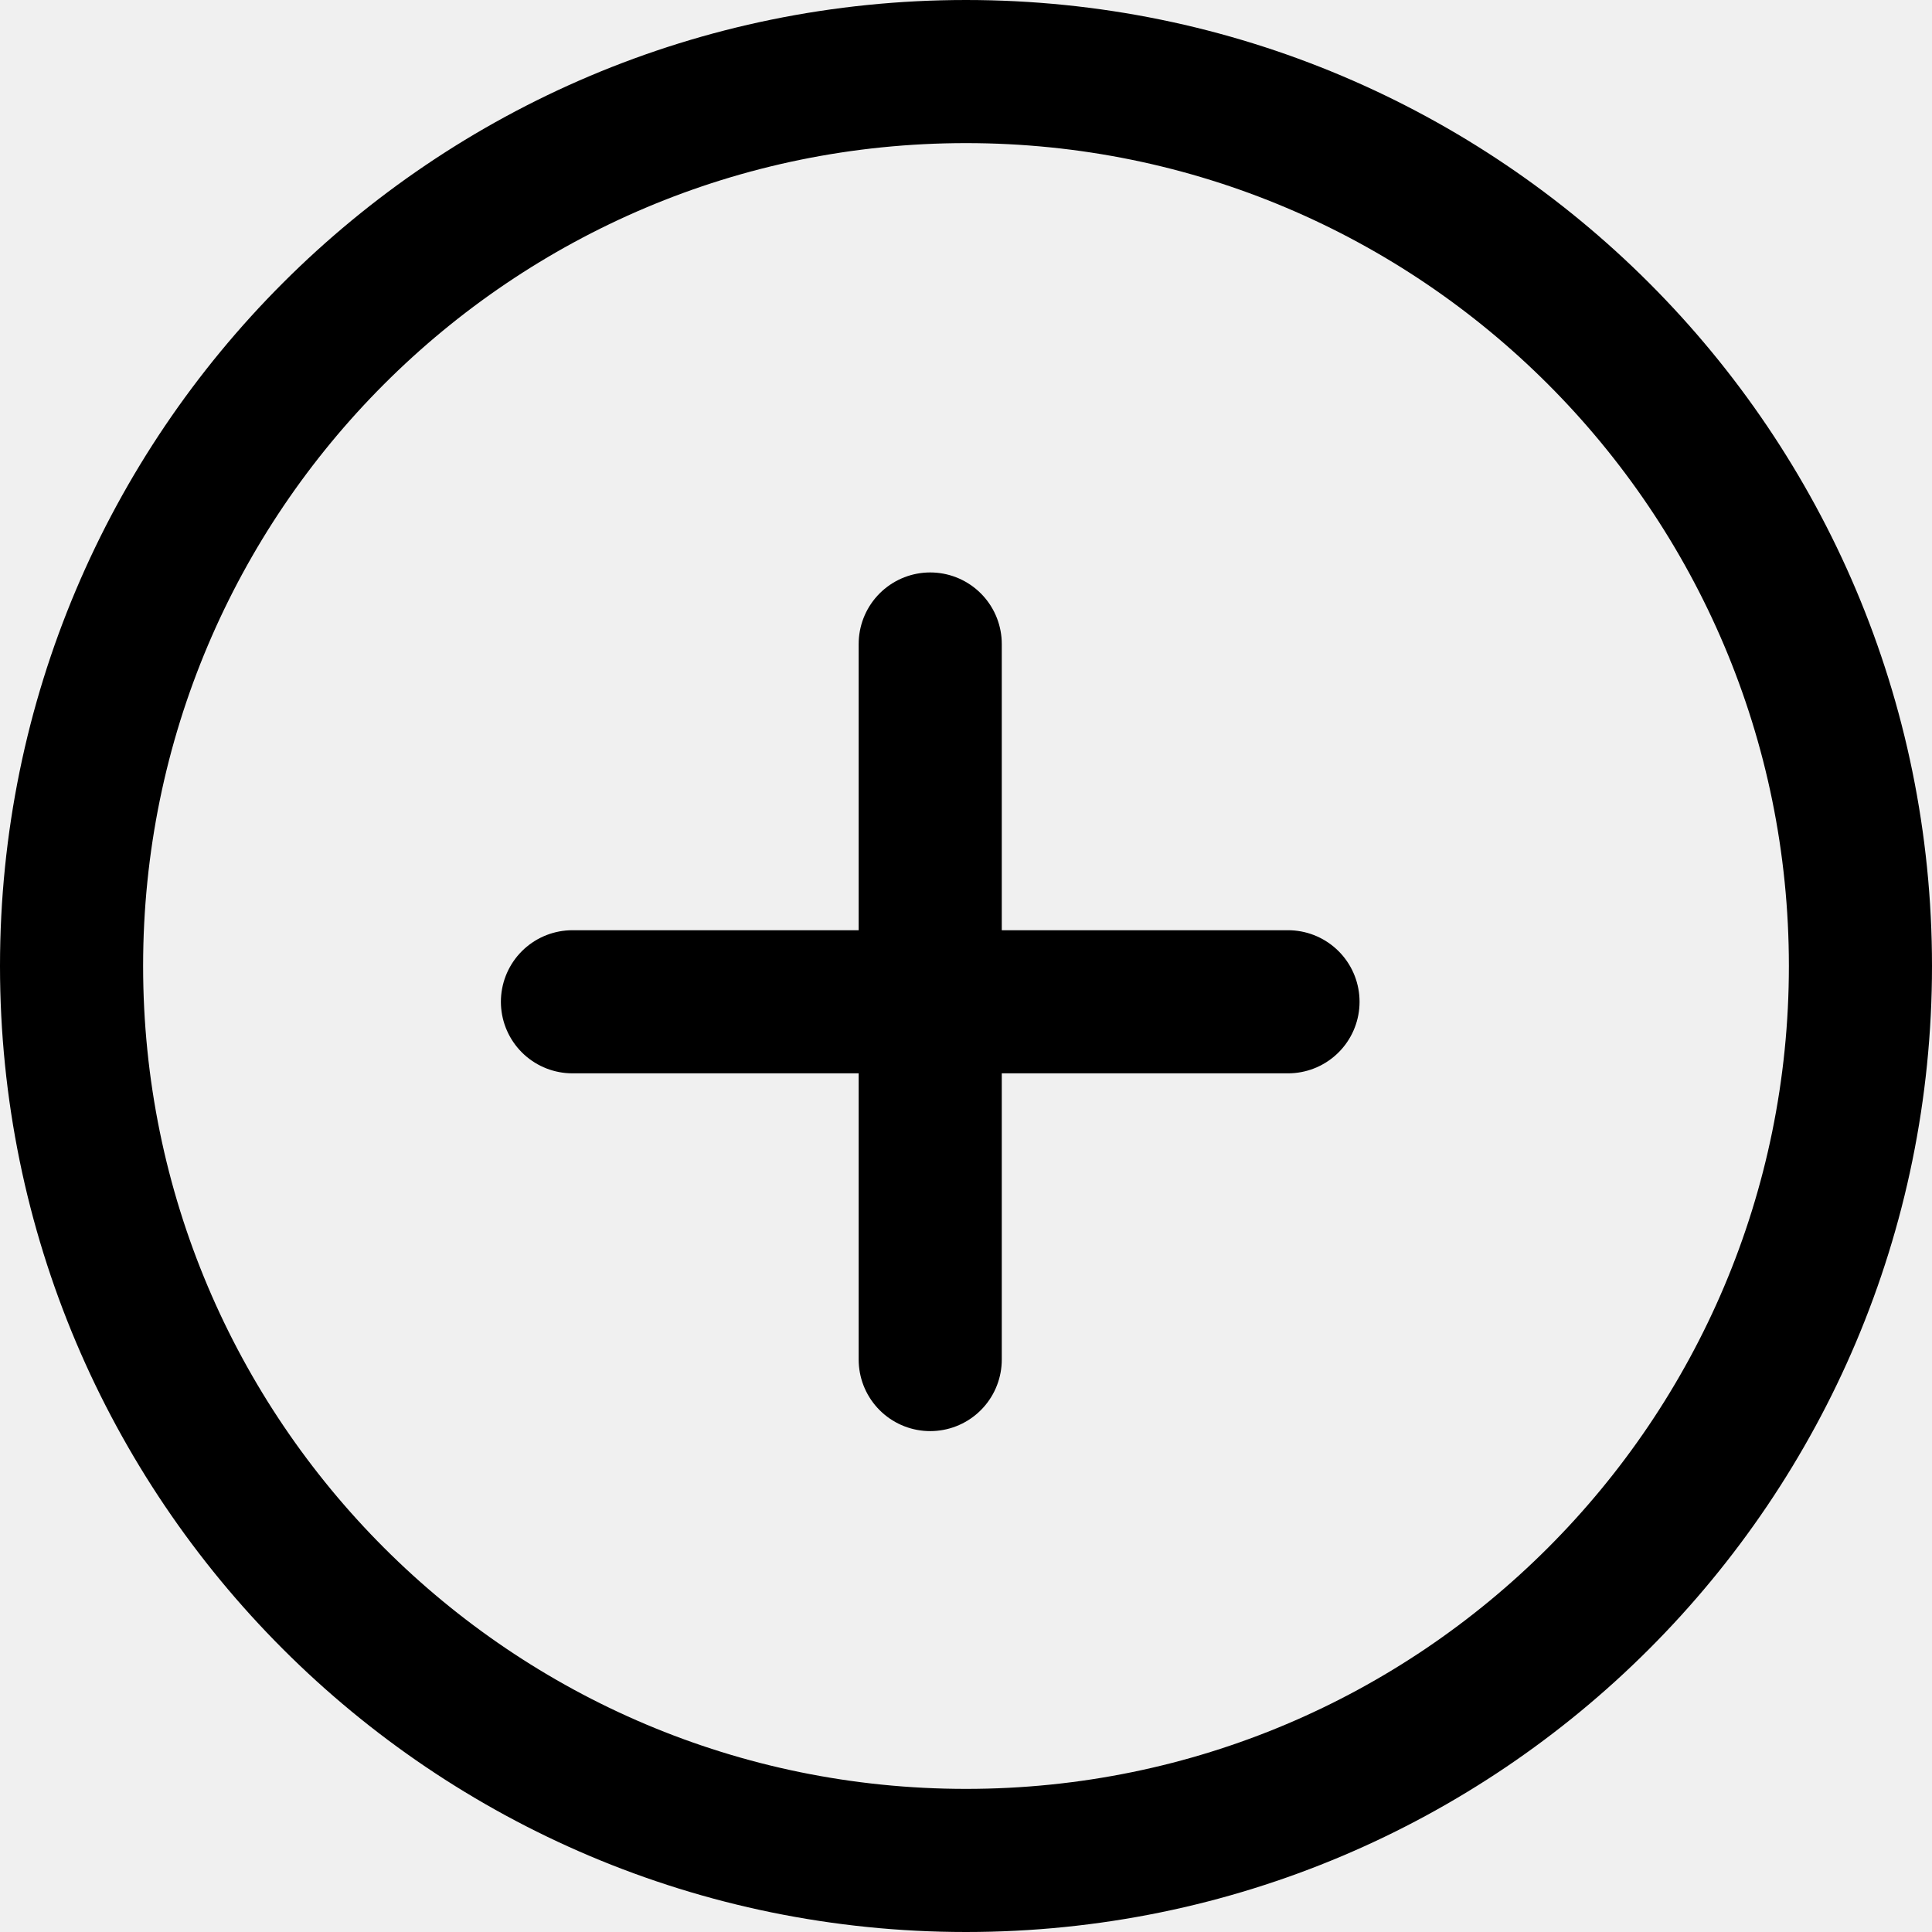
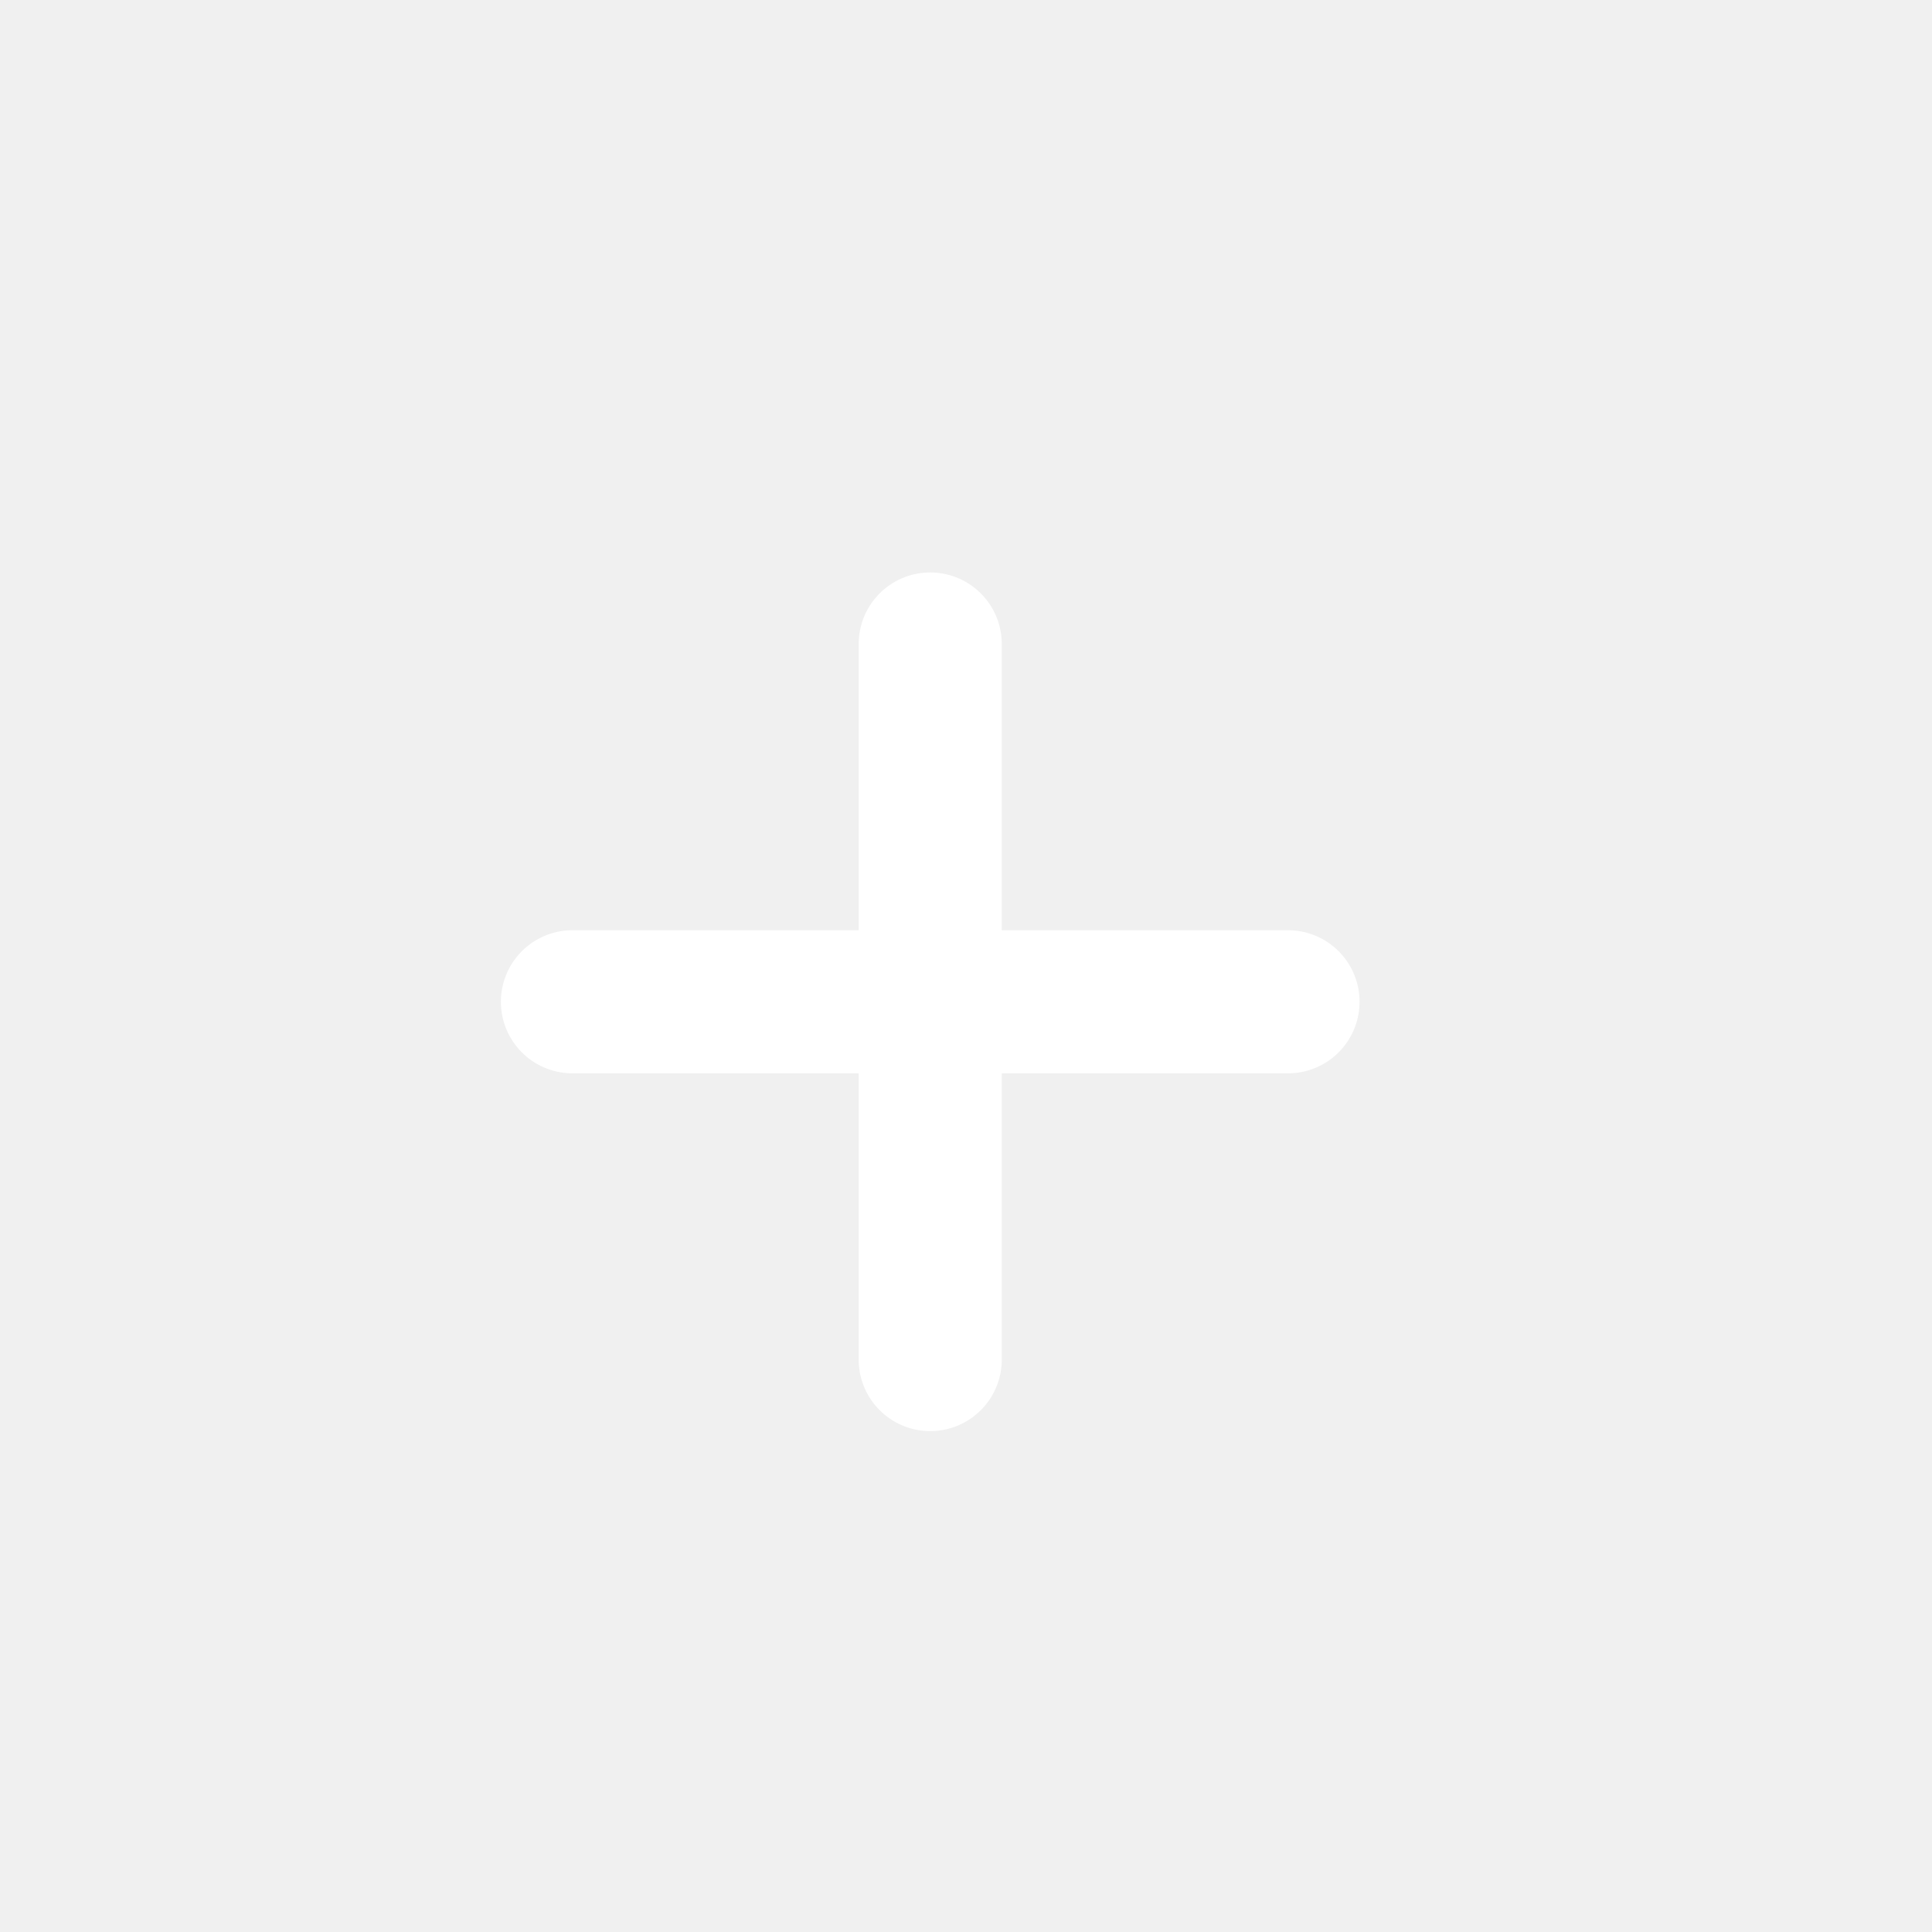
<svg xmlns="http://www.w3.org/2000/svg" width="27" height="27" viewBox="0 0 27 27" fill="none">
-   <path d="M13 9V19" stroke="black" stroke-width="2" stroke-linecap="round" stroke-linejoin="round" />
-   <path d="M13.5 26C20.404 26 26 20.404 26 13.5C26 6.596 20.404 1 13.5 1C6.596 1 1 6.596 1 13.5C1 20.404 6.596 26 13.5 26Z" stroke="black" stroke-width="2" stroke-linecap="round" stroke-linejoin="round" />
-   <path d="M8 14H18" stroke="black" stroke-width="2" stroke-linecap="round" stroke-linejoin="round" />
+   <path d="M13 9V19" stroke="white" stroke-width="2" stroke-linecap="round" stroke-linejoin="round" />
+   <path d="M8 14H18" stroke="white" stroke-width="2" stroke-linecap="round" stroke-linejoin="round" />
</svg>
